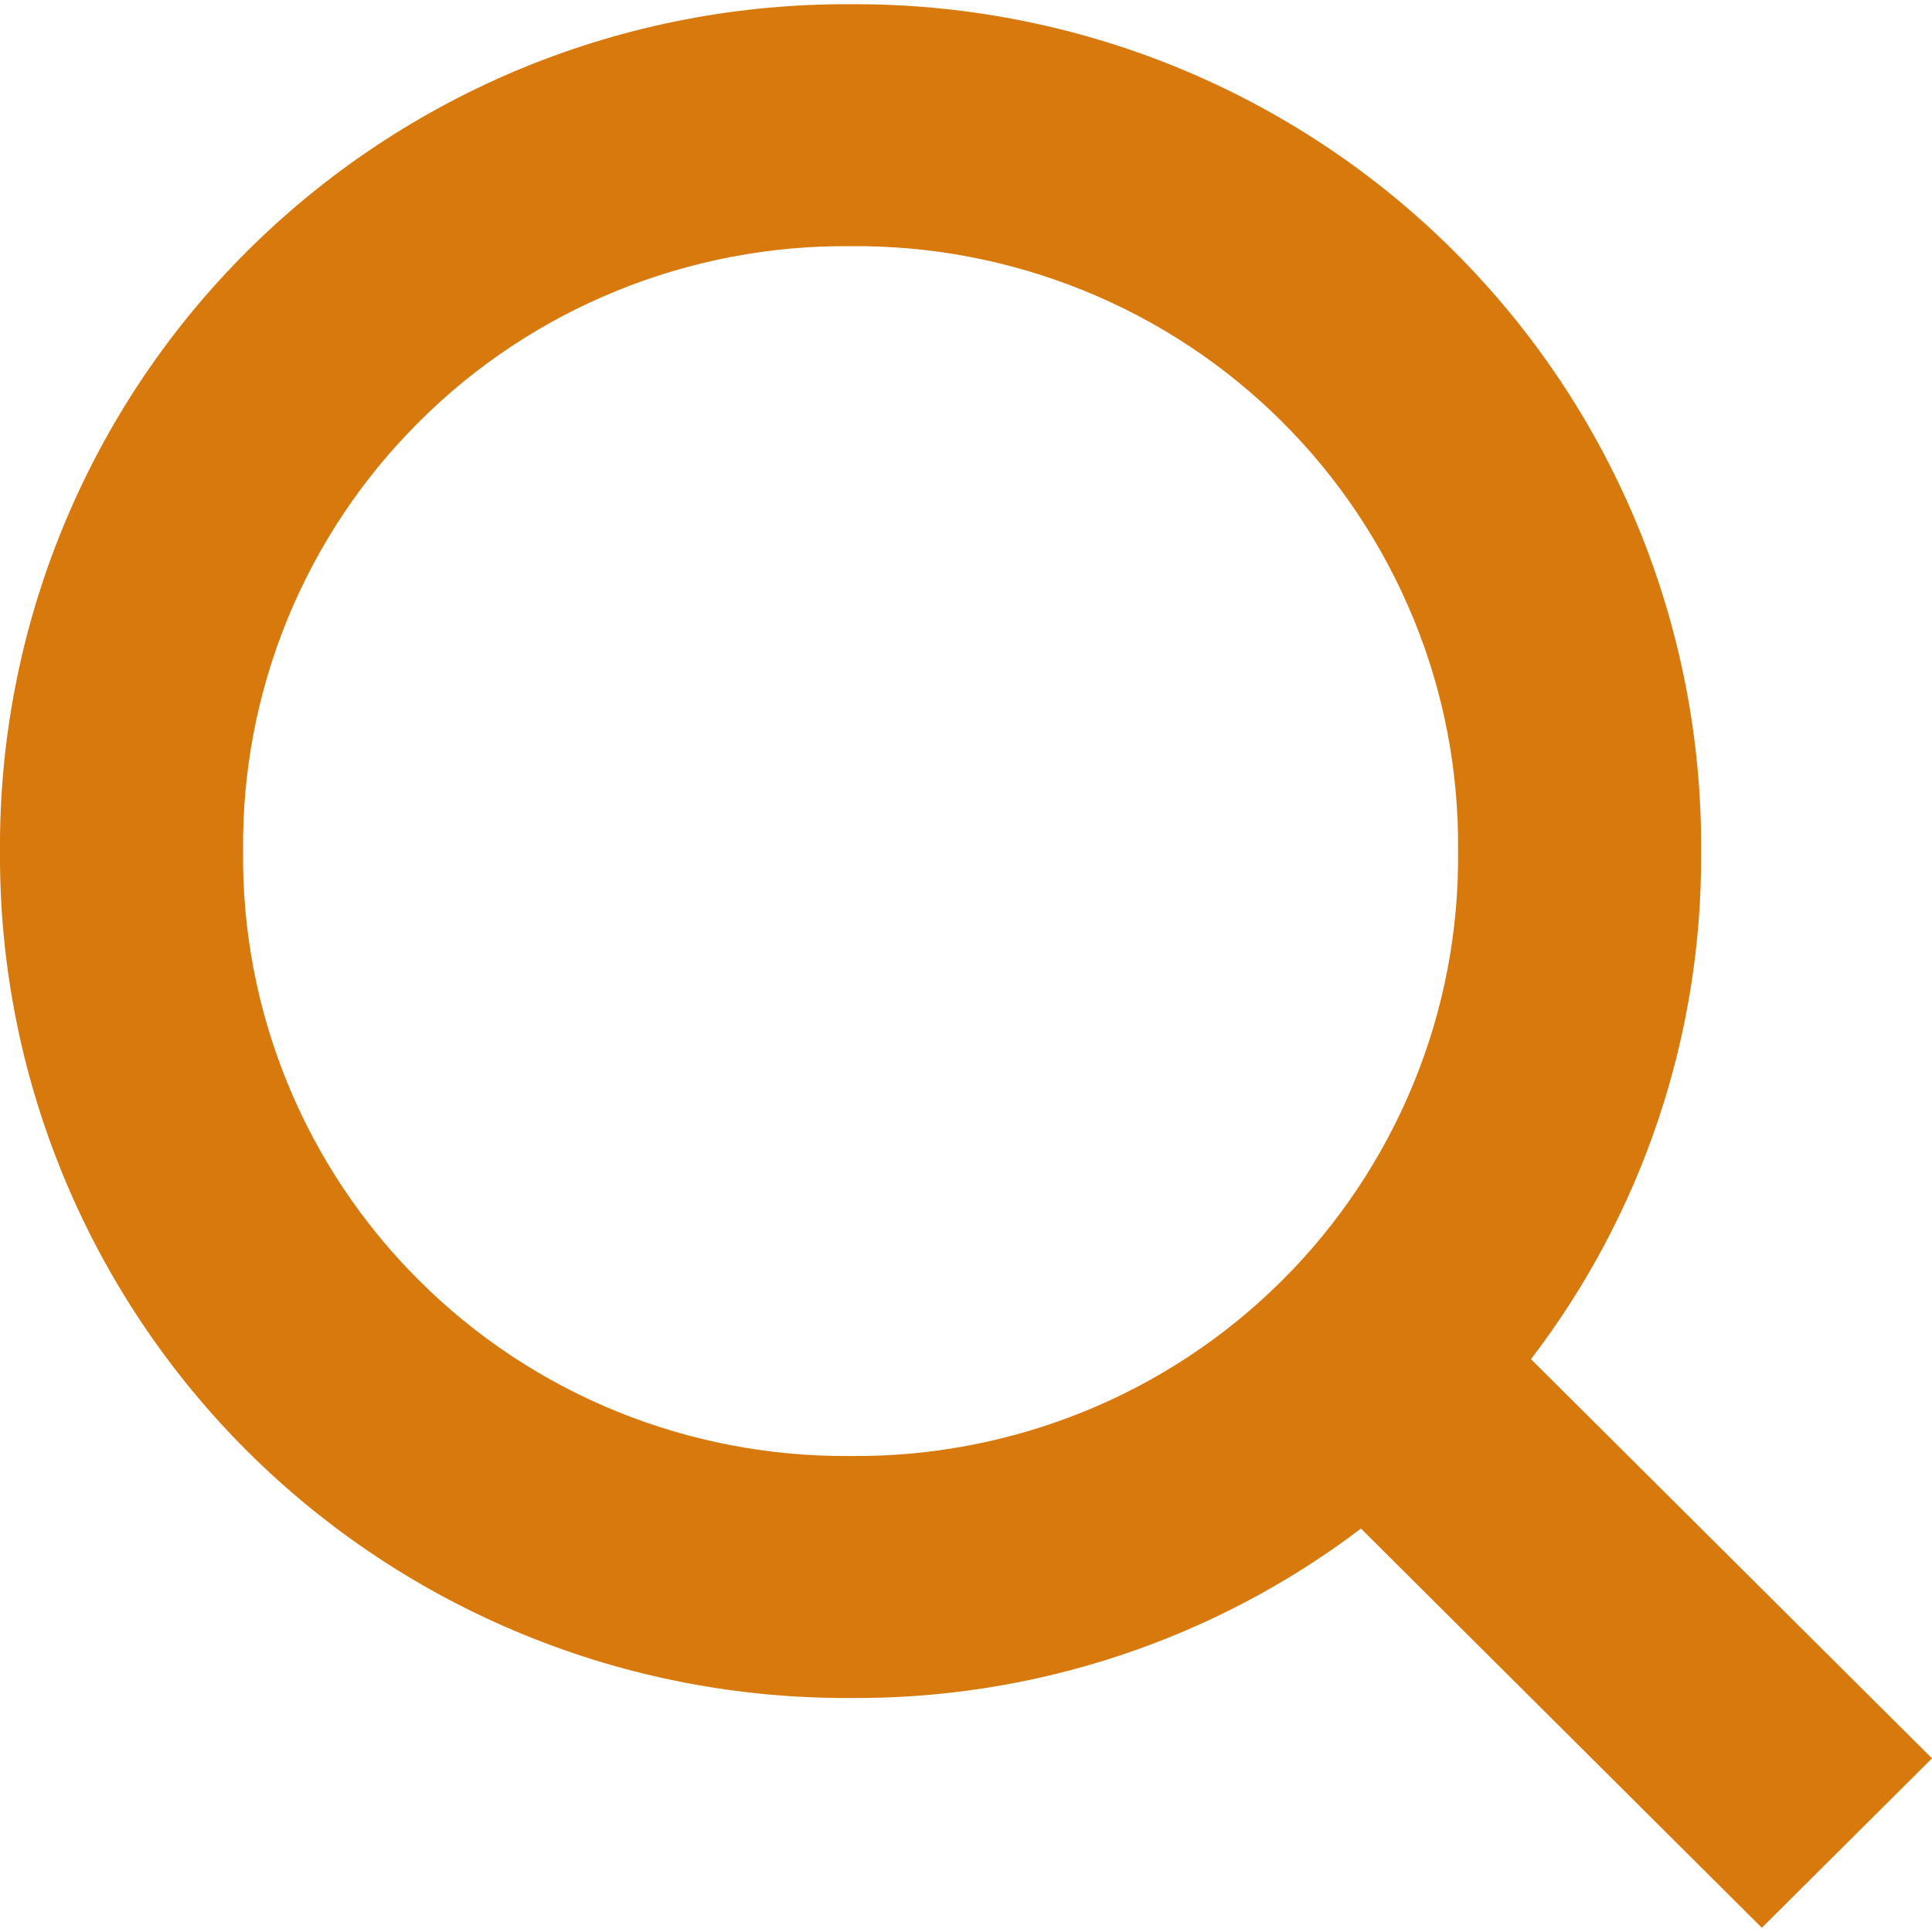
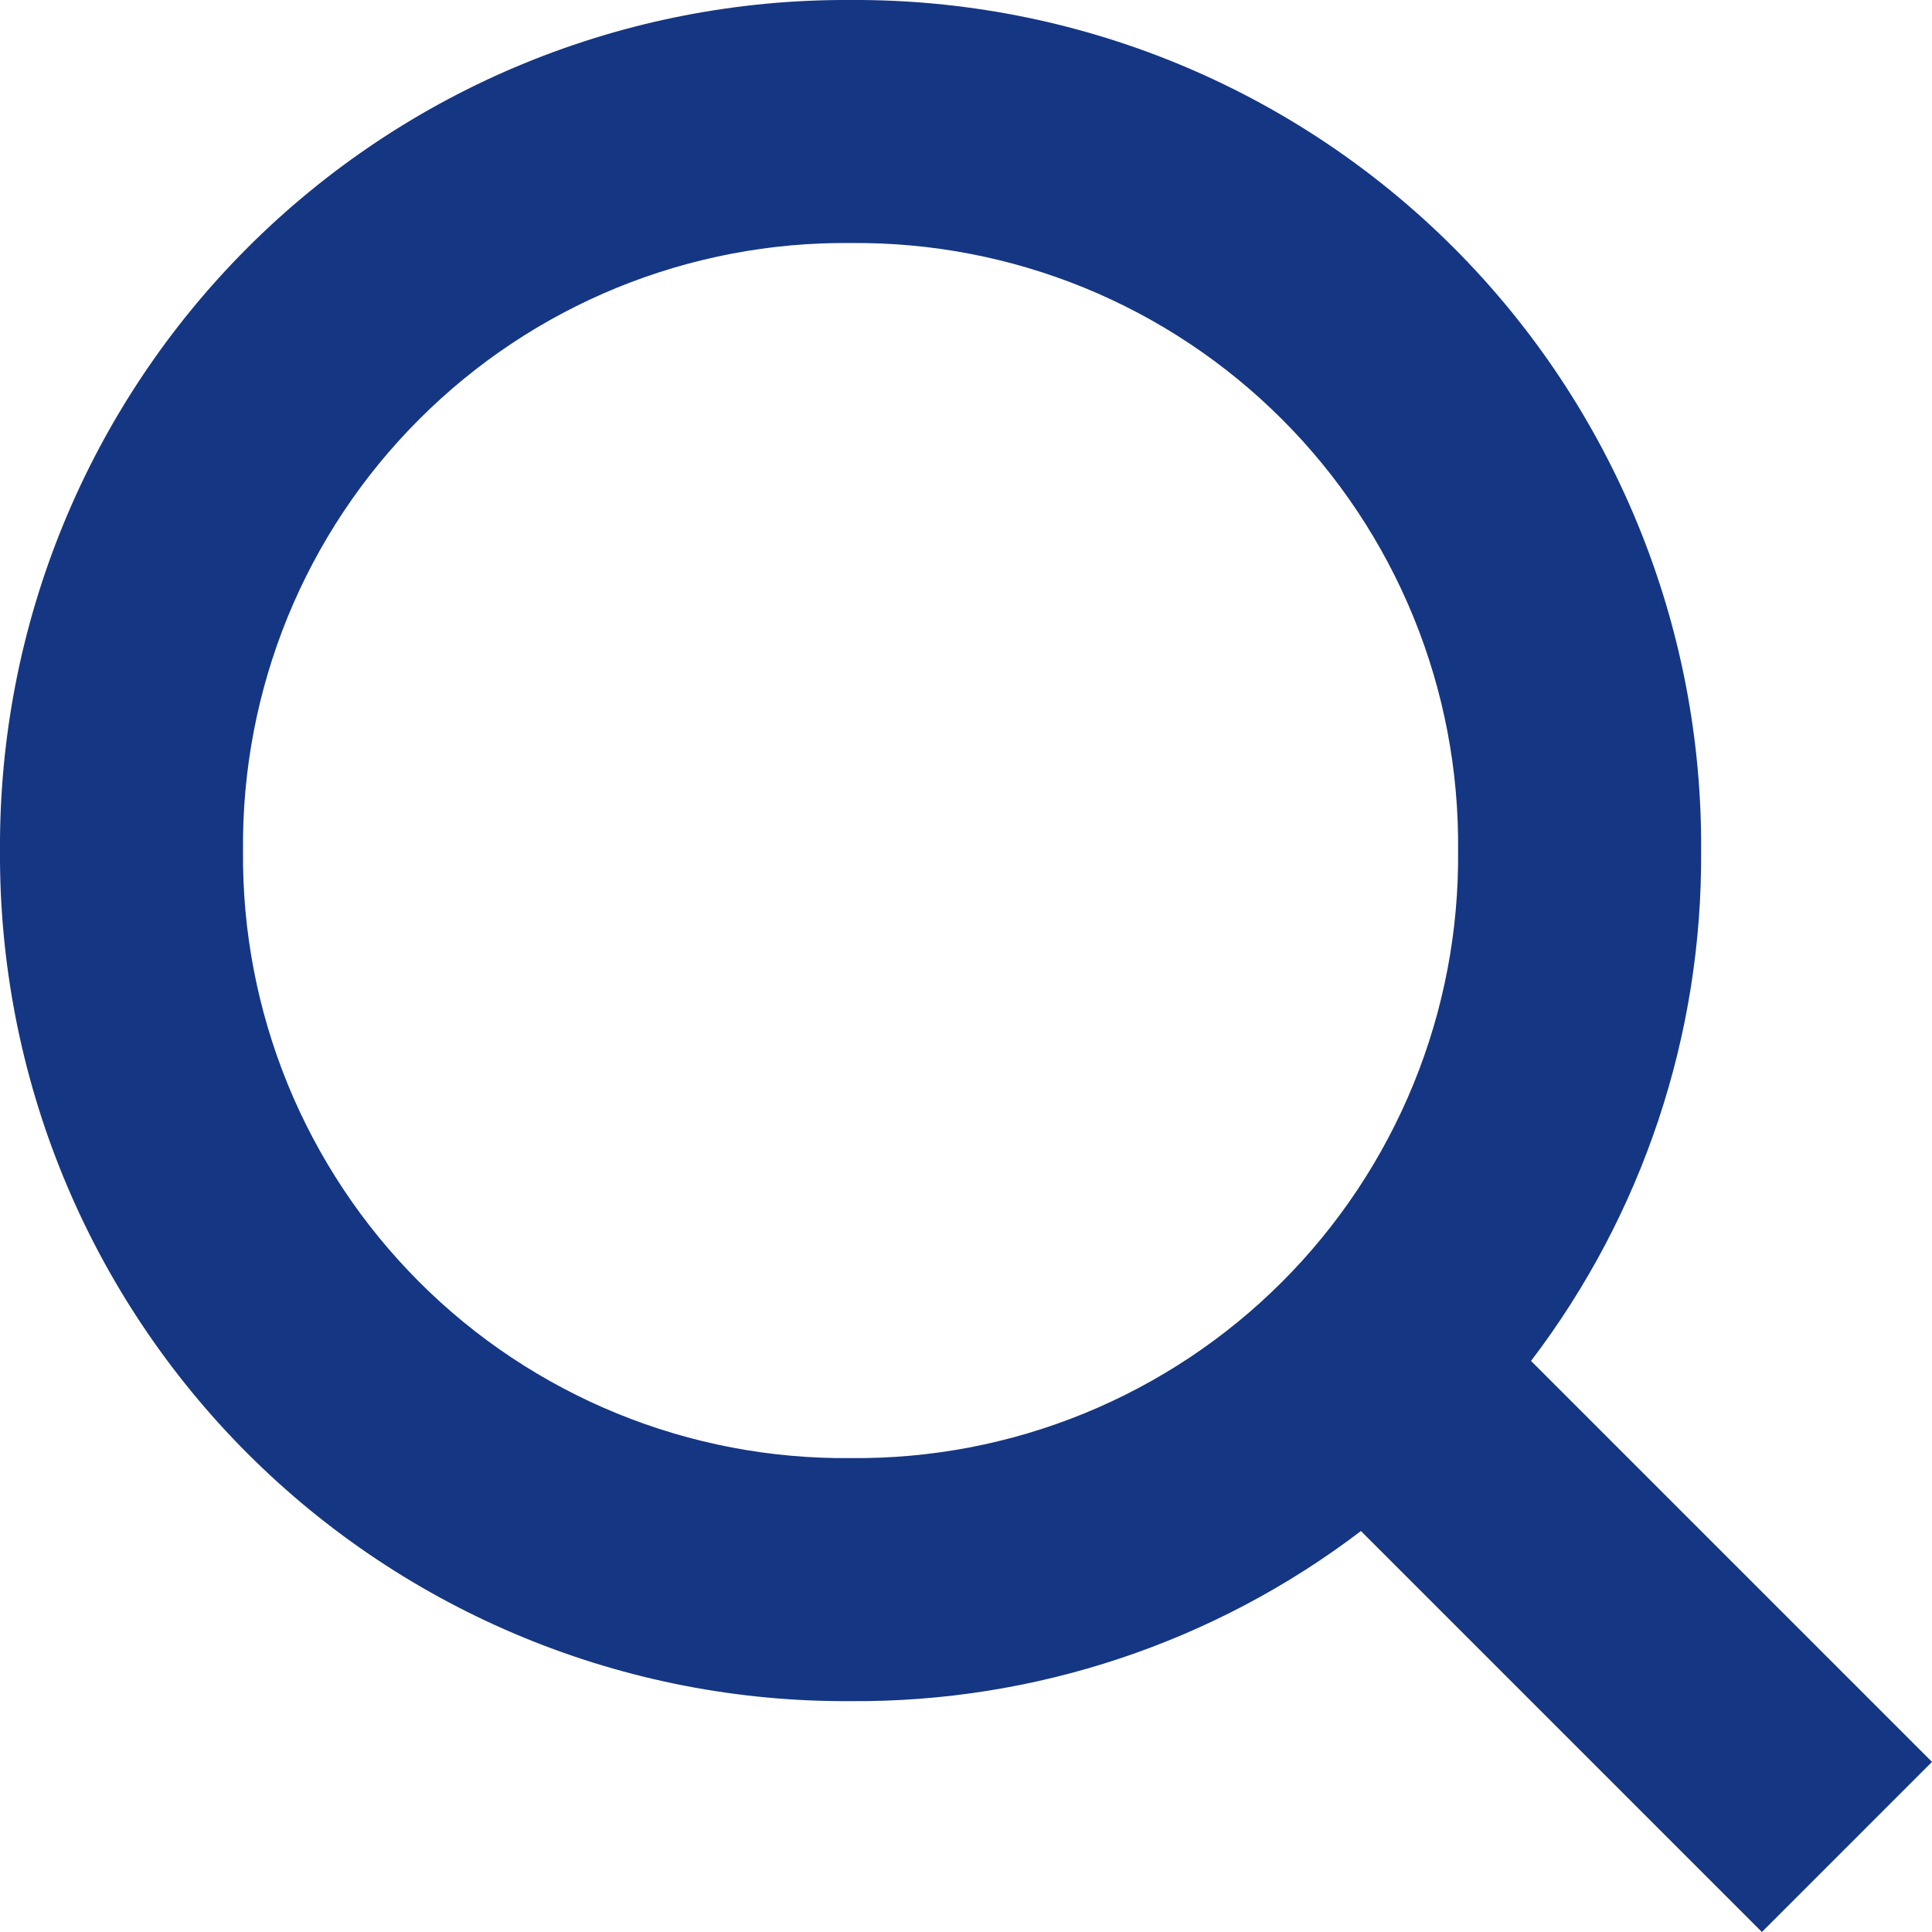
- <svg xmlns="http://www.w3.org/2000/svg" width="16" height="16" viewBox="0 0 16 16" fill="none">
-   <path d="M16 14.562L12.679 11.256C13.604 10.048 14.099 8.568 14.088 7.048C14.094 6.126 13.915 5.211 13.564 4.358C13.212 3.504 12.693 2.729 12.038 2.077C11.383 1.424 10.604 0.908 9.746 0.557C8.889 0.207 7.971 0.03 7.044 0.035C6.117 0.03 5.199 0.207 4.342 0.557C3.485 0.908 2.706 1.424 2.05 2.077C1.395 2.729 0.877 3.504 0.525 4.358C0.173 5.211 -0.006 6.126 0 7.048C-0.006 7.971 0.173 8.886 0.525 9.739C0.877 10.592 1.395 11.368 2.05 12.02C2.706 12.673 3.485 13.189 4.342 13.539C5.199 13.89 6.117 14.067 7.044 14.062C8.57 14.073 10.057 13.58 11.271 12.659L14.591 15.965L16 14.562ZM2.013 7.048C2.006 6.389 2.132 5.734 2.382 5.124C2.633 4.513 3.003 3.958 3.472 3.492C3.94 3.025 4.497 2.656 5.111 2.407C5.724 2.158 6.382 2.032 7.044 2.039C7.707 2.032 8.364 2.158 8.977 2.407C9.591 2.656 10.148 3.025 10.617 3.492C11.085 3.958 11.455 4.513 11.706 5.124C11.957 5.734 12.082 6.389 12.075 7.048C12.082 7.708 11.957 8.362 11.706 8.973C11.455 9.584 11.085 10.139 10.617 10.605C10.148 11.072 9.591 11.441 8.977 11.69C8.364 11.939 7.707 12.064 7.044 12.058C6.382 12.064 5.724 11.939 5.111 11.69C4.497 11.441 3.94 11.072 3.472 10.605C3.003 10.139 2.633 9.584 2.382 8.973C2.132 8.362 2.006 7.708 2.013 7.048Z" fill="#D8790D" />
+ <svg xmlns="http://www.w3.org/2000/svg" width="24" height="24" viewBox="0 0 24 24" fill="none">
+   <path d="M24 21.887L19.019 16.906C20.406 15.085 21.149 12.855 21.132 10.566C21.141 9.176 20.873 7.798 20.345 6.513C19.817 5.227 19.04 4.059 18.057 3.076C17.074 2.093 15.905 1.315 14.62 0.787C13.334 0.259 11.956 -0.008 10.566 0C9.176 -0.008 7.798 0.259 6.513 0.787C5.227 1.315 4.059 2.093 3.076 3.076C2.093 4.059 1.315 5.227 0.787 6.513C0.259 7.798 -0.008 9.176 0 10.566C-0.008 11.956 0.259 13.334 0.787 14.62C1.315 15.906 2.093 17.074 3.076 18.057C4.059 19.04 5.227 19.817 6.513 20.345C7.798 20.873 9.176 21.141 10.566 21.132C12.855 21.149 15.085 20.406 16.906 19.019L21.887 24L24 21.887ZM3.019 10.566C3.009 9.572 3.198 8.586 3.573 7.666C3.949 6.746 4.505 5.91 5.208 5.208C5.91 4.505 6.746 3.949 7.666 3.573C8.586 3.198 9.572 3.009 10.566 3.019C11.56 3.009 12.546 3.198 13.466 3.573C14.386 3.949 15.222 4.505 15.925 5.208C16.628 5.91 17.183 6.746 17.559 7.666C17.935 8.586 18.123 9.572 18.113 10.566C18.123 11.56 17.935 12.546 17.559 13.466C17.183 14.386 16.628 15.222 15.925 15.925C15.222 16.628 14.386 17.183 13.466 17.559C12.546 17.935 11.56 18.123 10.566 18.113C9.572 18.123 8.586 17.935 7.666 17.559C6.746 17.183 5.91 16.628 5.208 15.925C4.505 15.222 3.949 14.386 3.573 13.466C3.198 12.546 3.009 11.56 3.019 10.566Z" fill="#153683" />
</svg>
